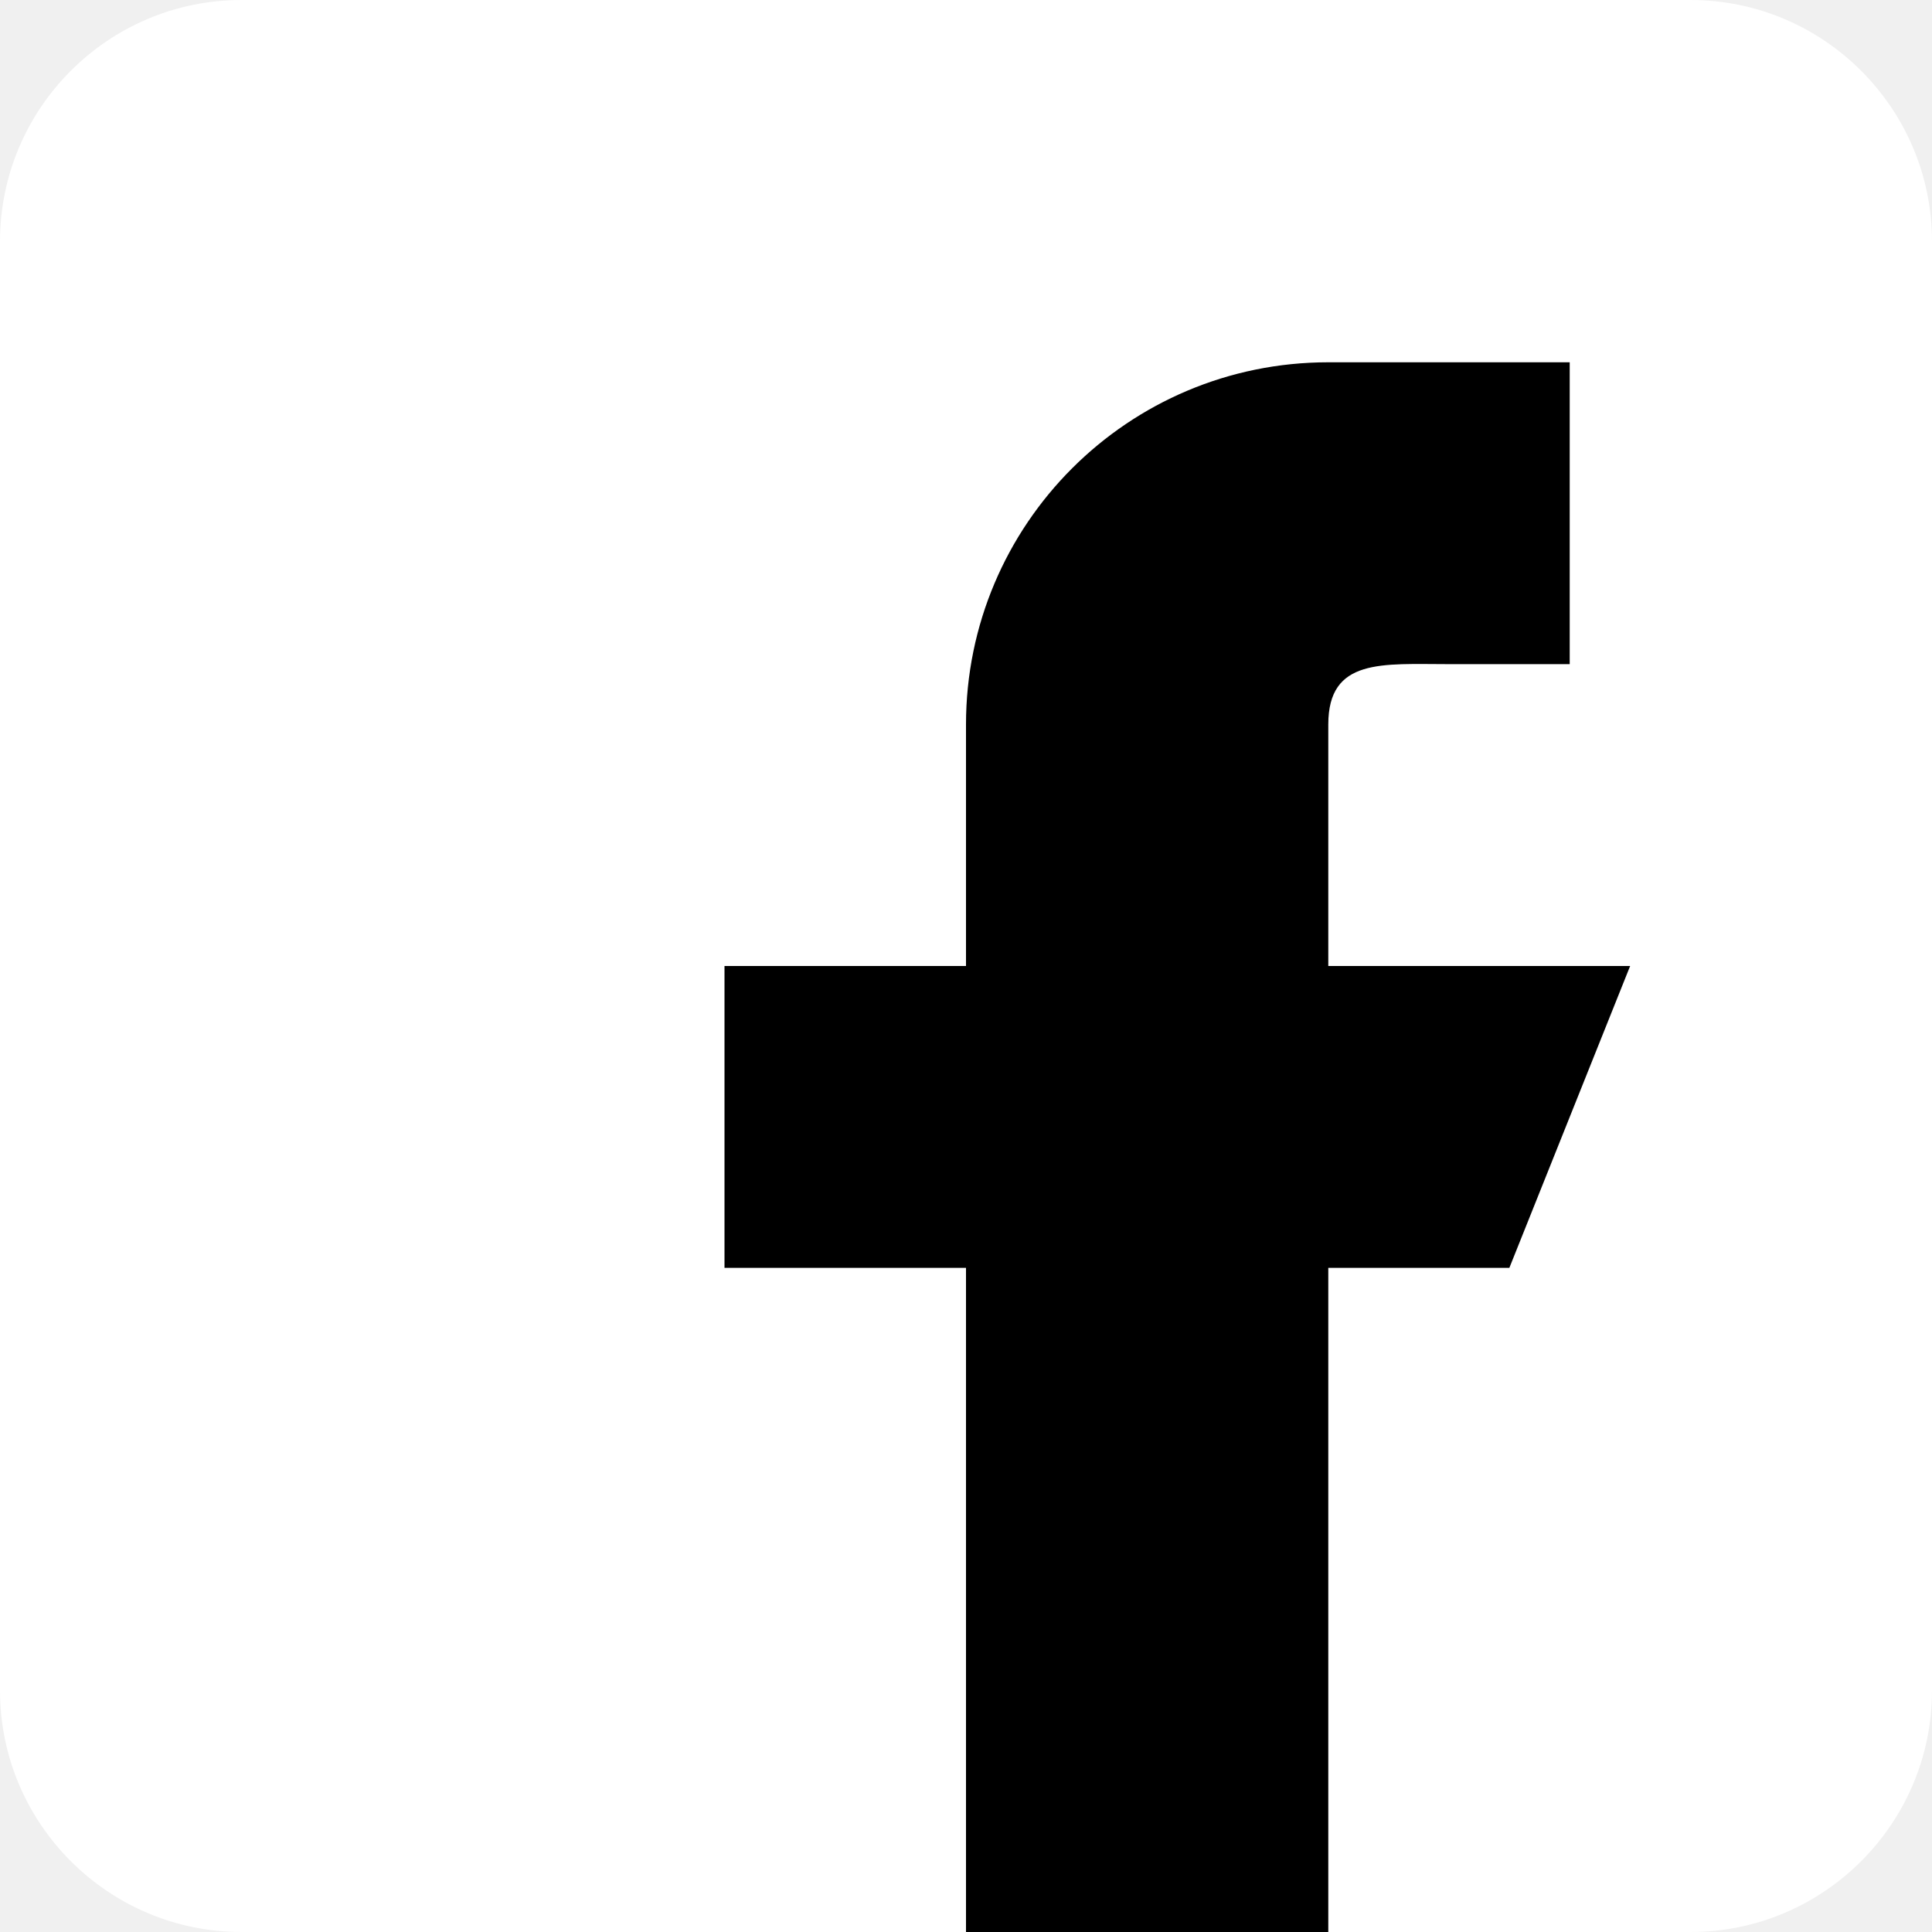
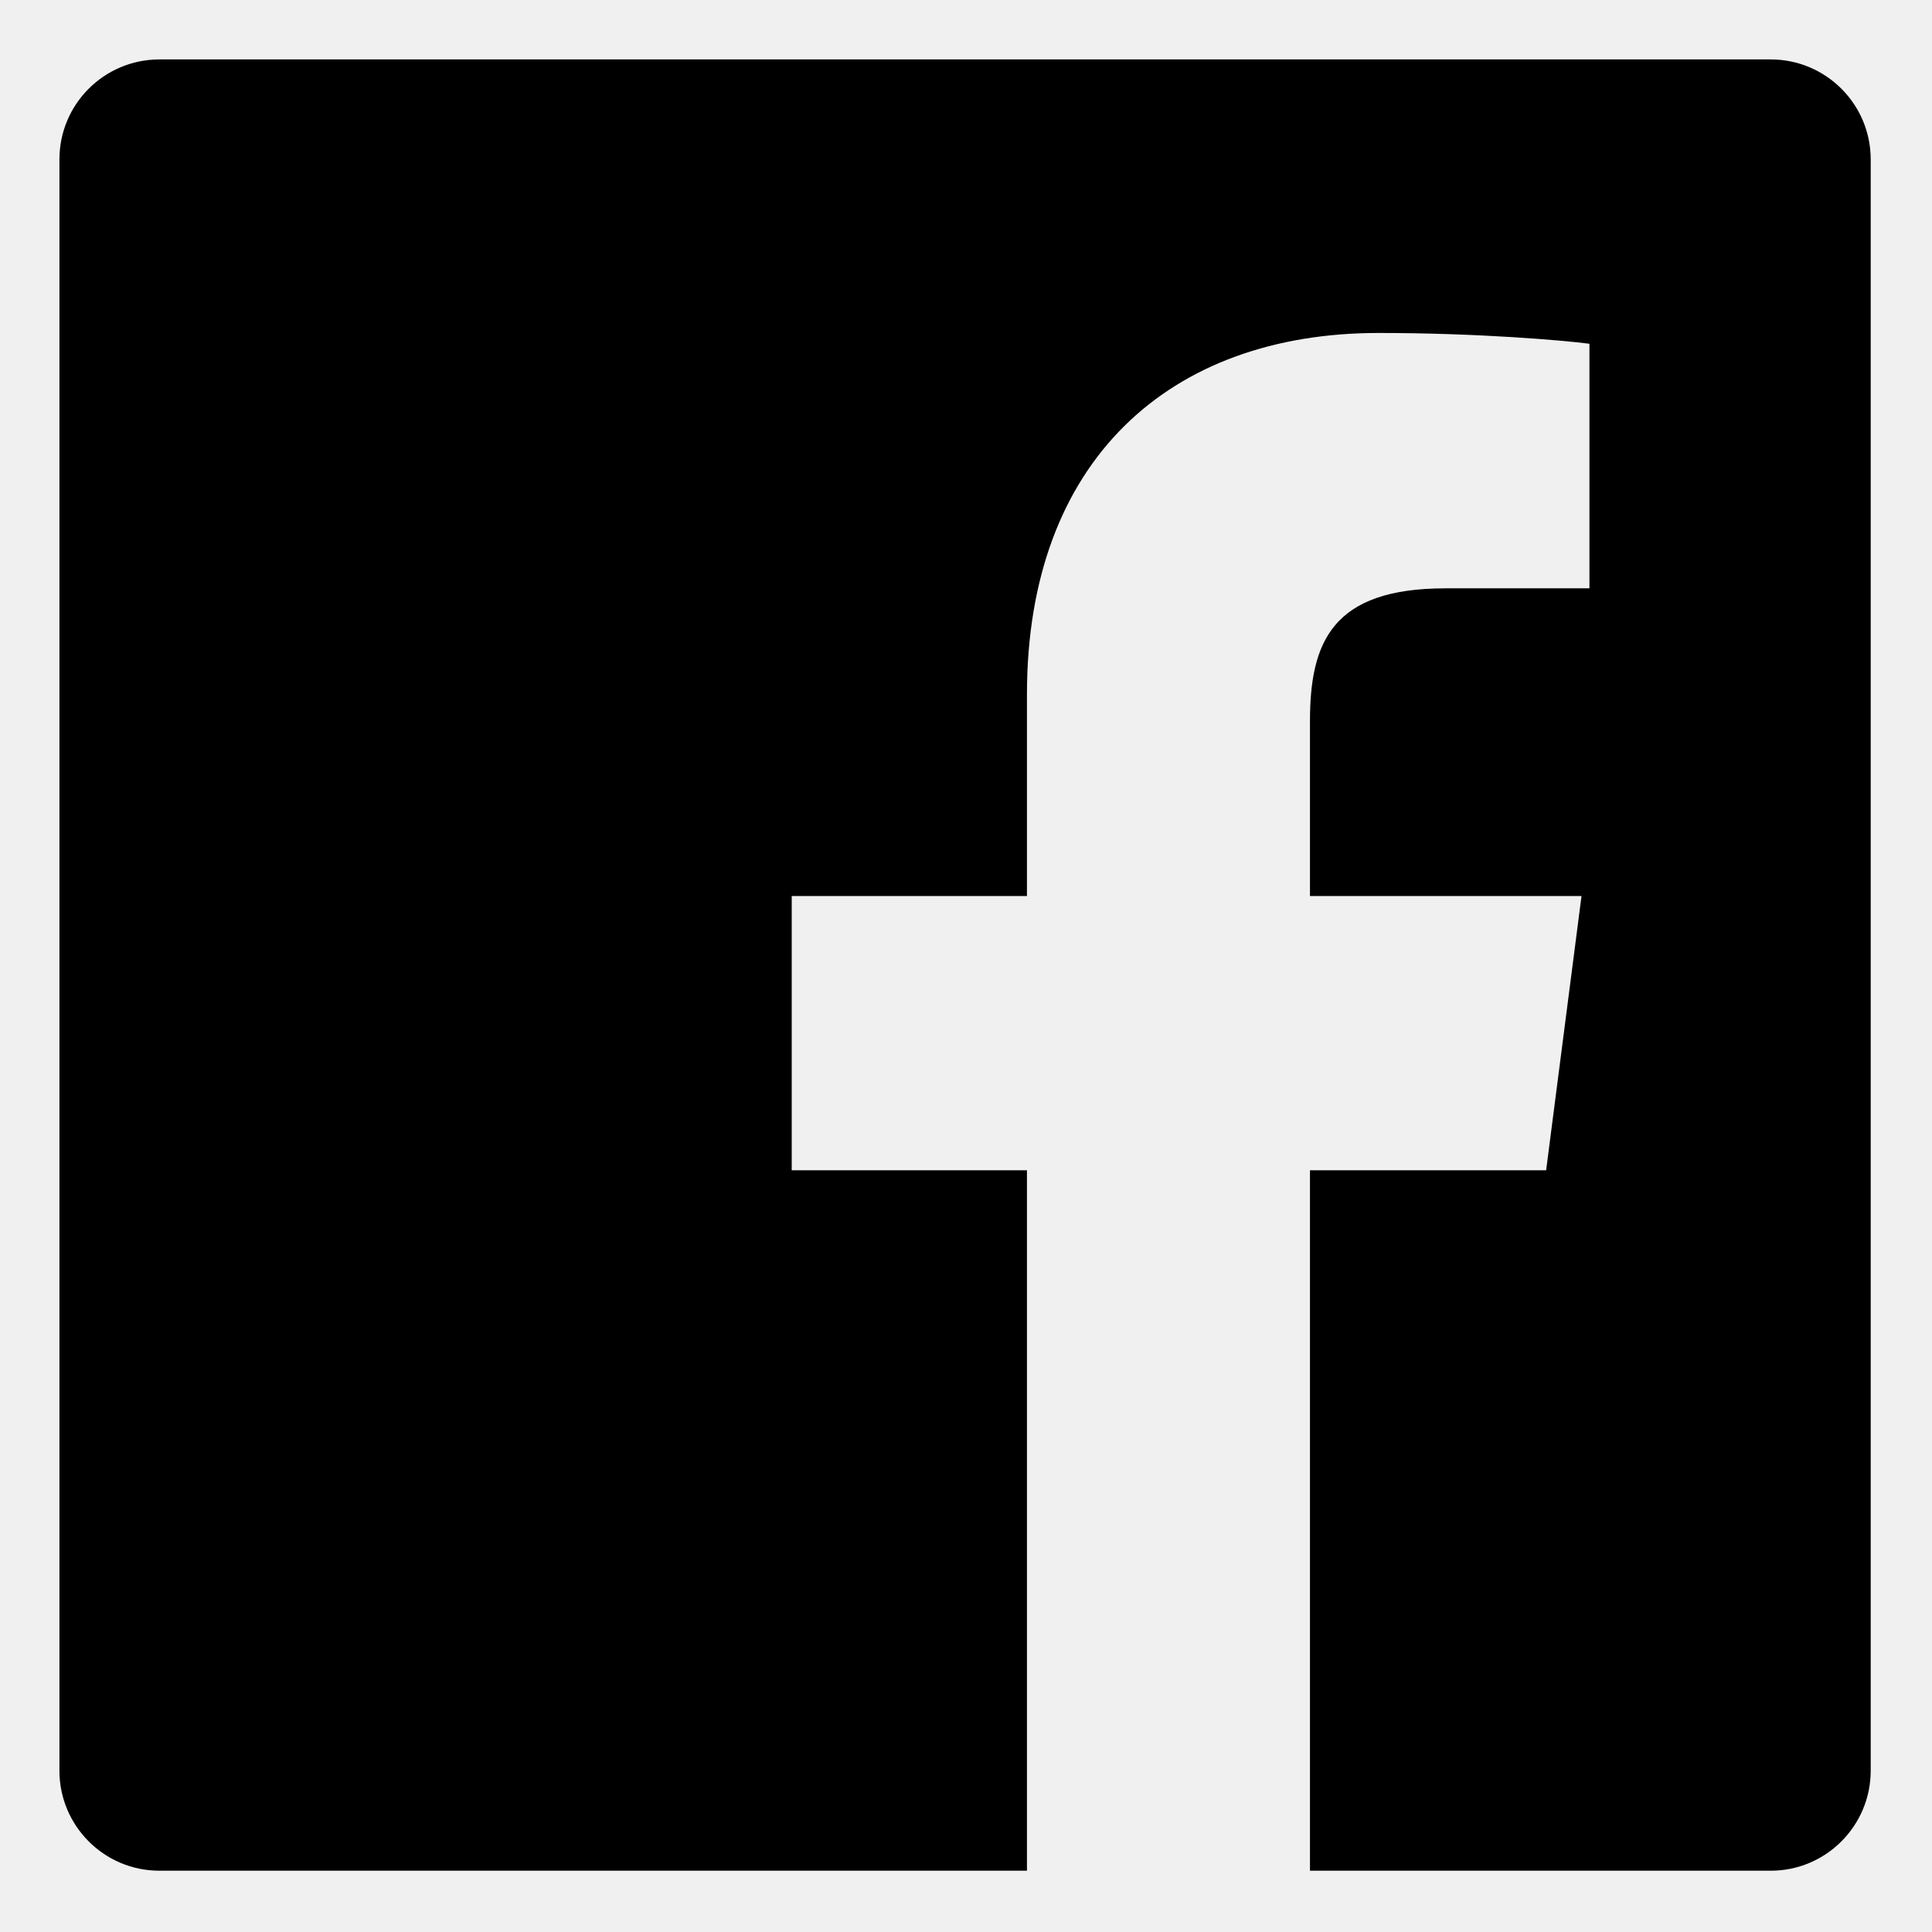
- <svg xmlns="http://www.w3.org/2000/svg" width="25" height="25" viewBox="0 0 25 25" fill="currentColor">
-   <path d="M21.875 0H3.125C1.401 0 0 1.401 0 3.125V21.875C0 23.598 1.401 25 3.125 25H21.875C23.598 25 25 23.598 25 21.875V3.125C25 1.401 23.598 0 21.875 0Z" fill="white" />
-   <path d="M17.188 12.5V9.375C17.188 8.512 17.887 8.594 18.75 8.594H20.312V4.688H17.188C14.598 4.688 12.5 6.785 12.5 9.375V12.5H9.375V16.406H12.5V25H17.188V16.406H19.531L21.094 12.5H17.188Z" fill="black" />
+ <svg xmlns="http://www.w3.org/2000/svg" width="29" height="29" viewBox="0 0 29 29">
+   <path d="M26.579 0.892H2.392C1.563 0.893 0.892 1.564 0.892 2.393V26.58C0.893 27.408 1.564 28.08 2.393 28.08H15.415V17.566H11.884V13.45H15.415V10.422C15.415 6.91 17.559 4.998 20.692 4.998C22.193 4.998 23.482 5.11 23.858 5.16V8.831H21.698C19.993 8.831 19.663 9.641 19.663 10.829V13.45H23.739L23.208 17.566H19.663V28.08H26.579C27.407 28.08 28.079 27.408 28.08 26.579C28.08 26.579 28.08 26.579 28.08 26.579V2.392C28.079 1.563 27.407 0.892 26.579 0.892Z" />
</svg>
